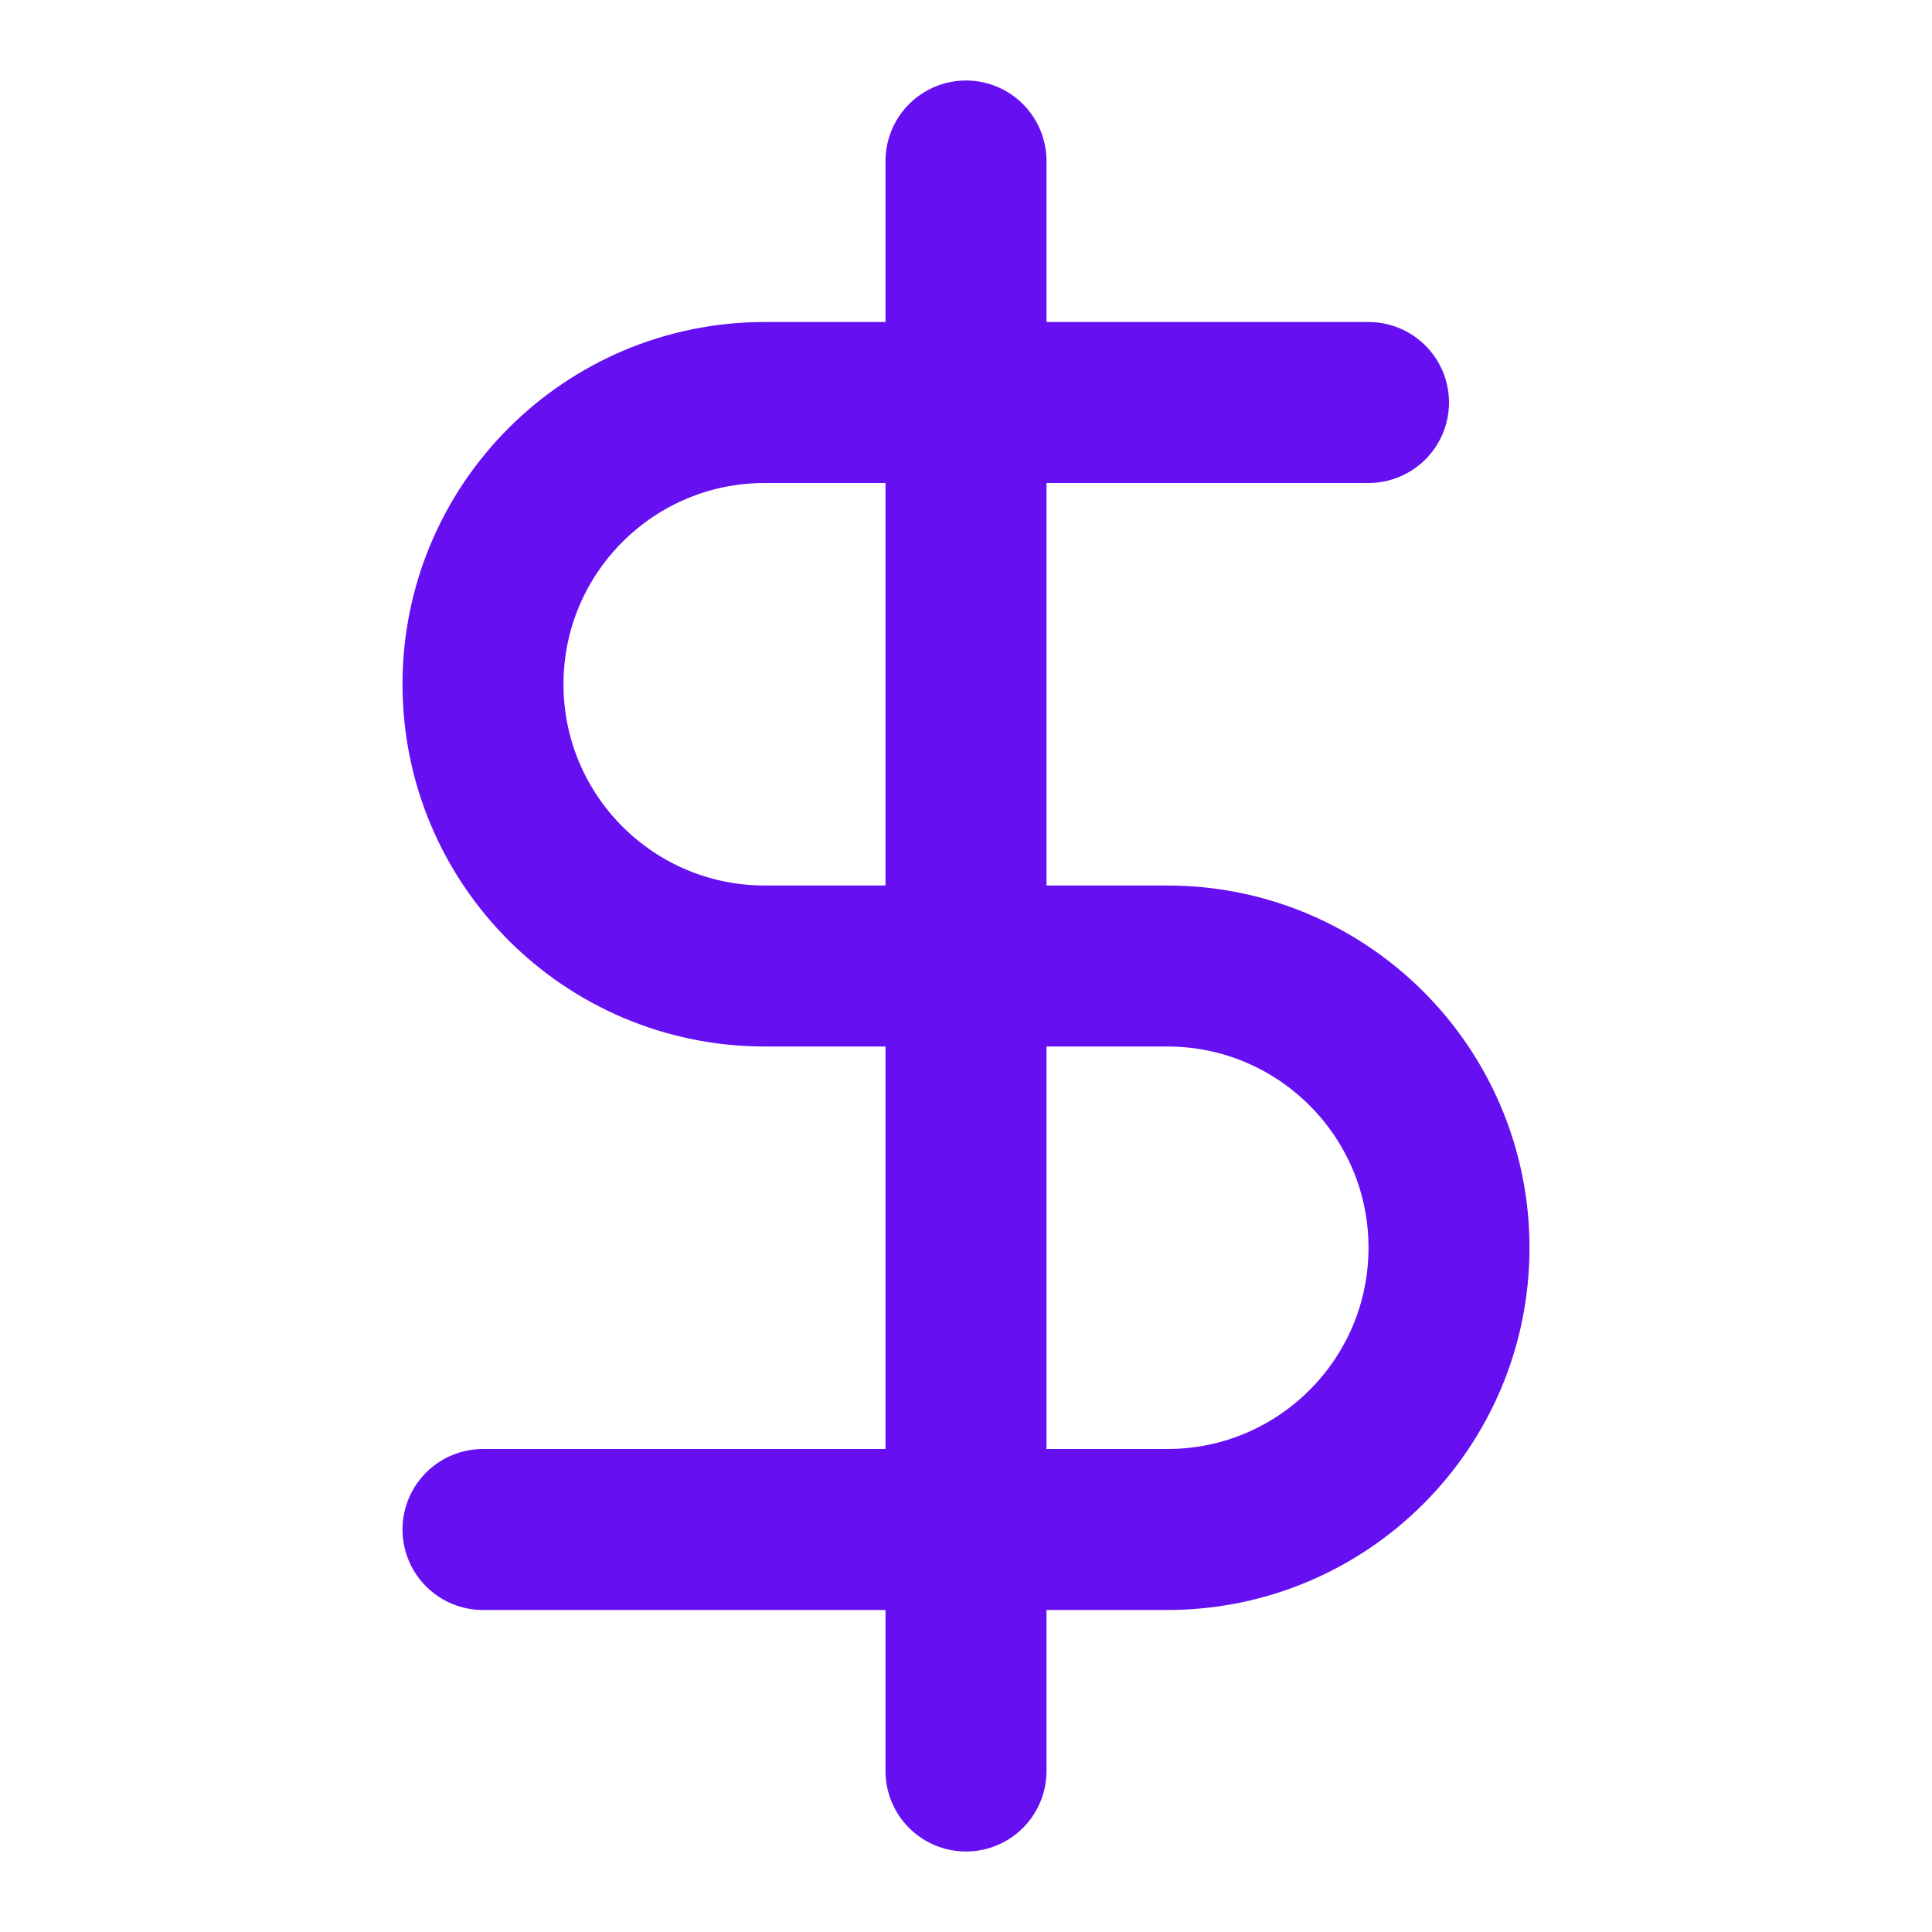
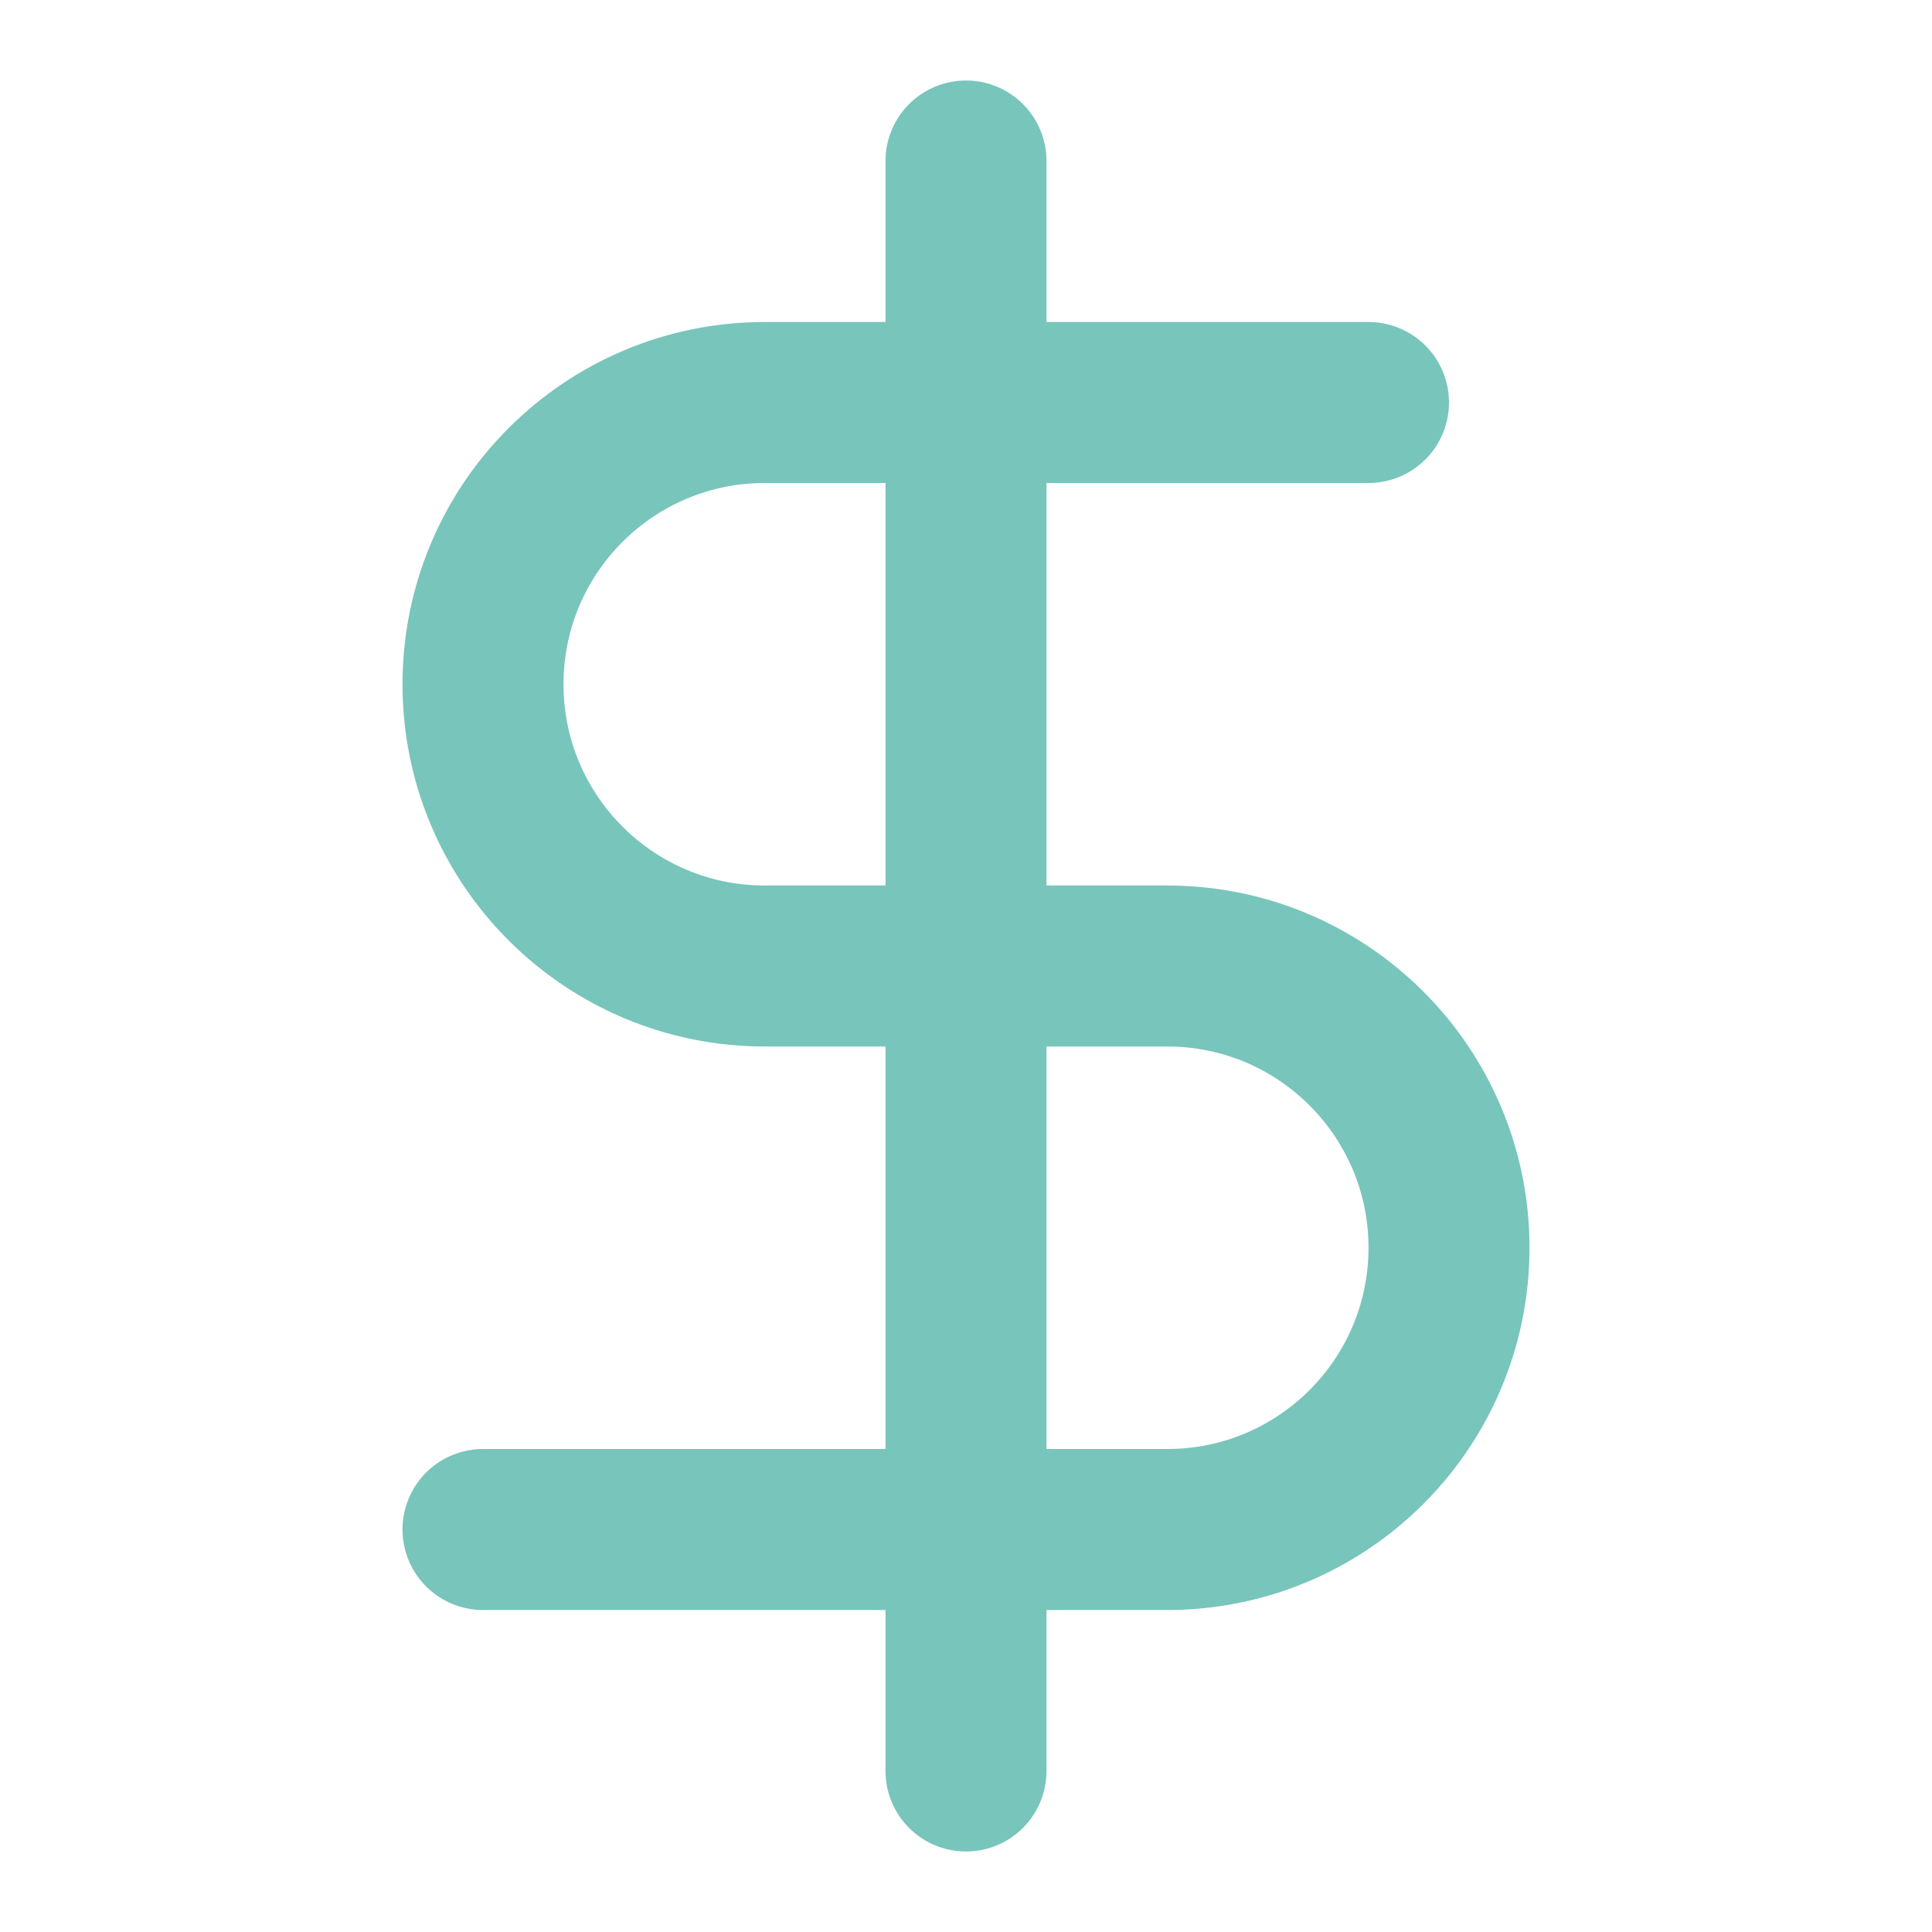
- <svg xmlns="http://www.w3.org/2000/svg" width="24" height="24" viewBox="0 0 24 24" fill="none" stroke="#6610f2" stroke-width="2" stroke-linecap="round" stroke-linejoin="round">
+ <svg xmlns="http://www.w3.org/2000/svg" width="24" height="24" viewBox="0 0 24 24" fill="none" stroke="#78c5bc" stroke-width="2" stroke-linecap="round" stroke-linejoin="round">
  <line x1="12" x2="12" y1="2" y2="22" />
  <path d="M17 5H9.5a3.5 3.5 0 0 0 0 7h5a3.5 3.5 0 0 1 0 7H6" />
</svg>
